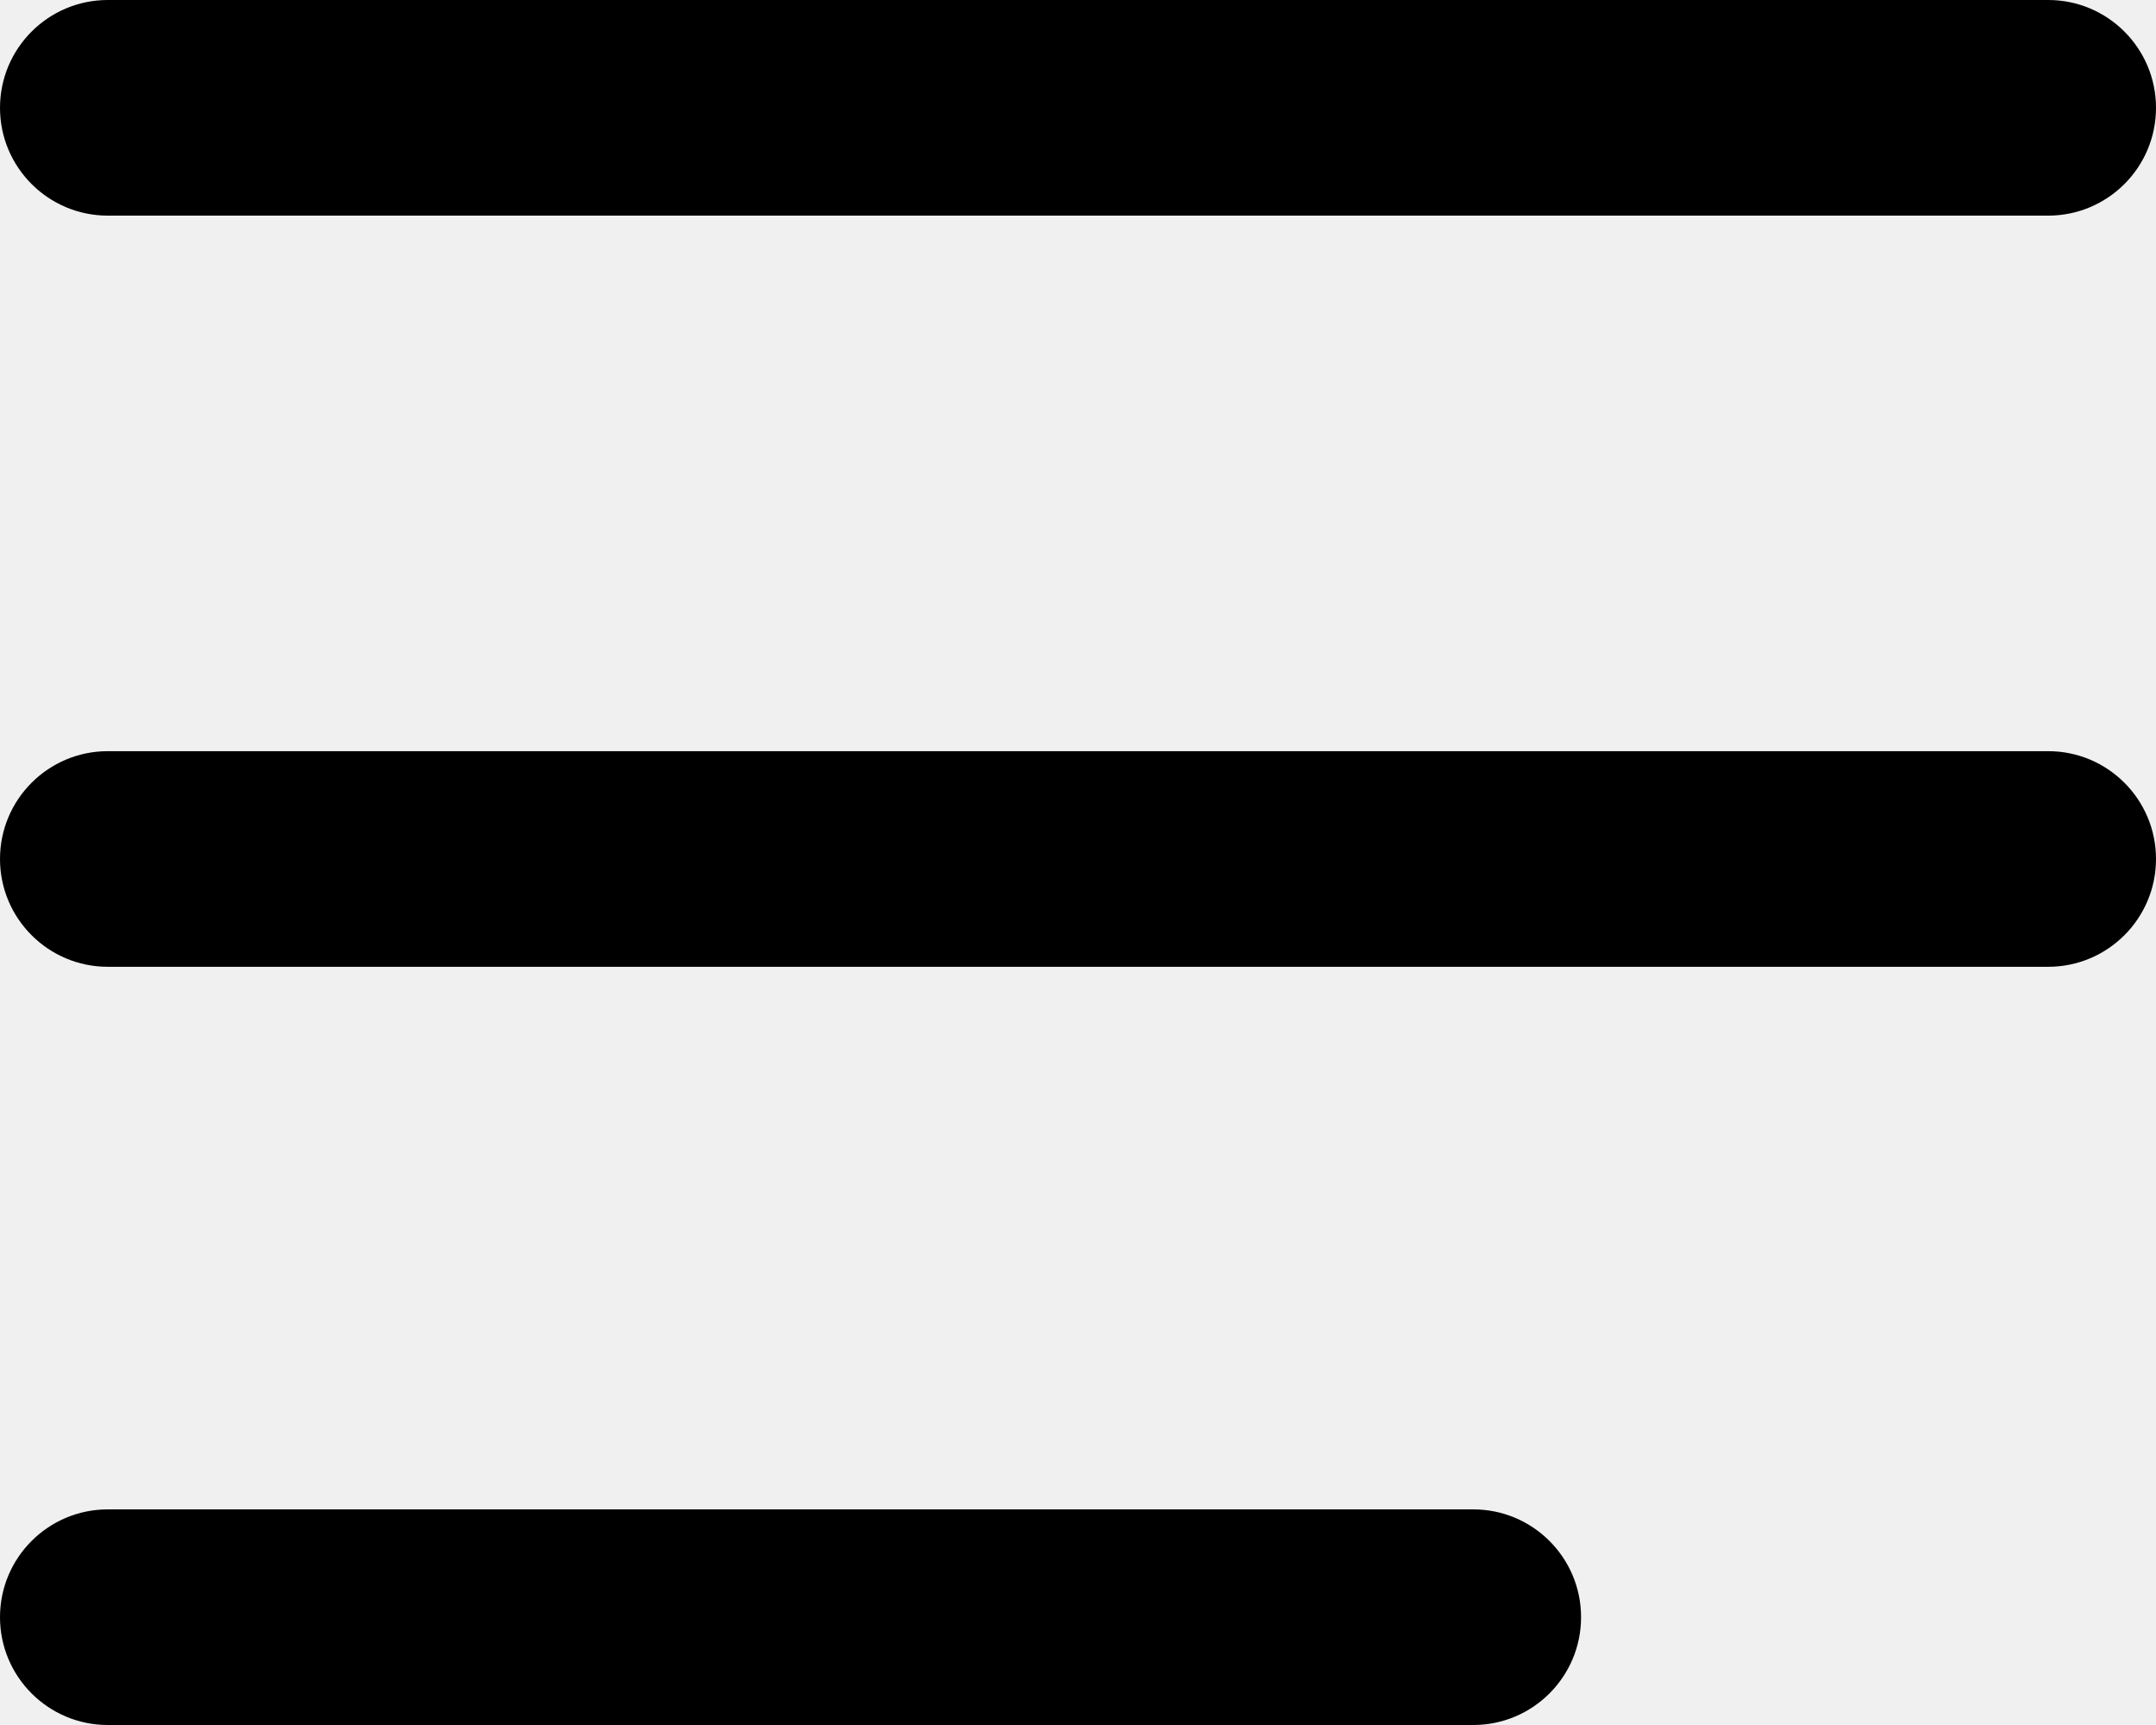
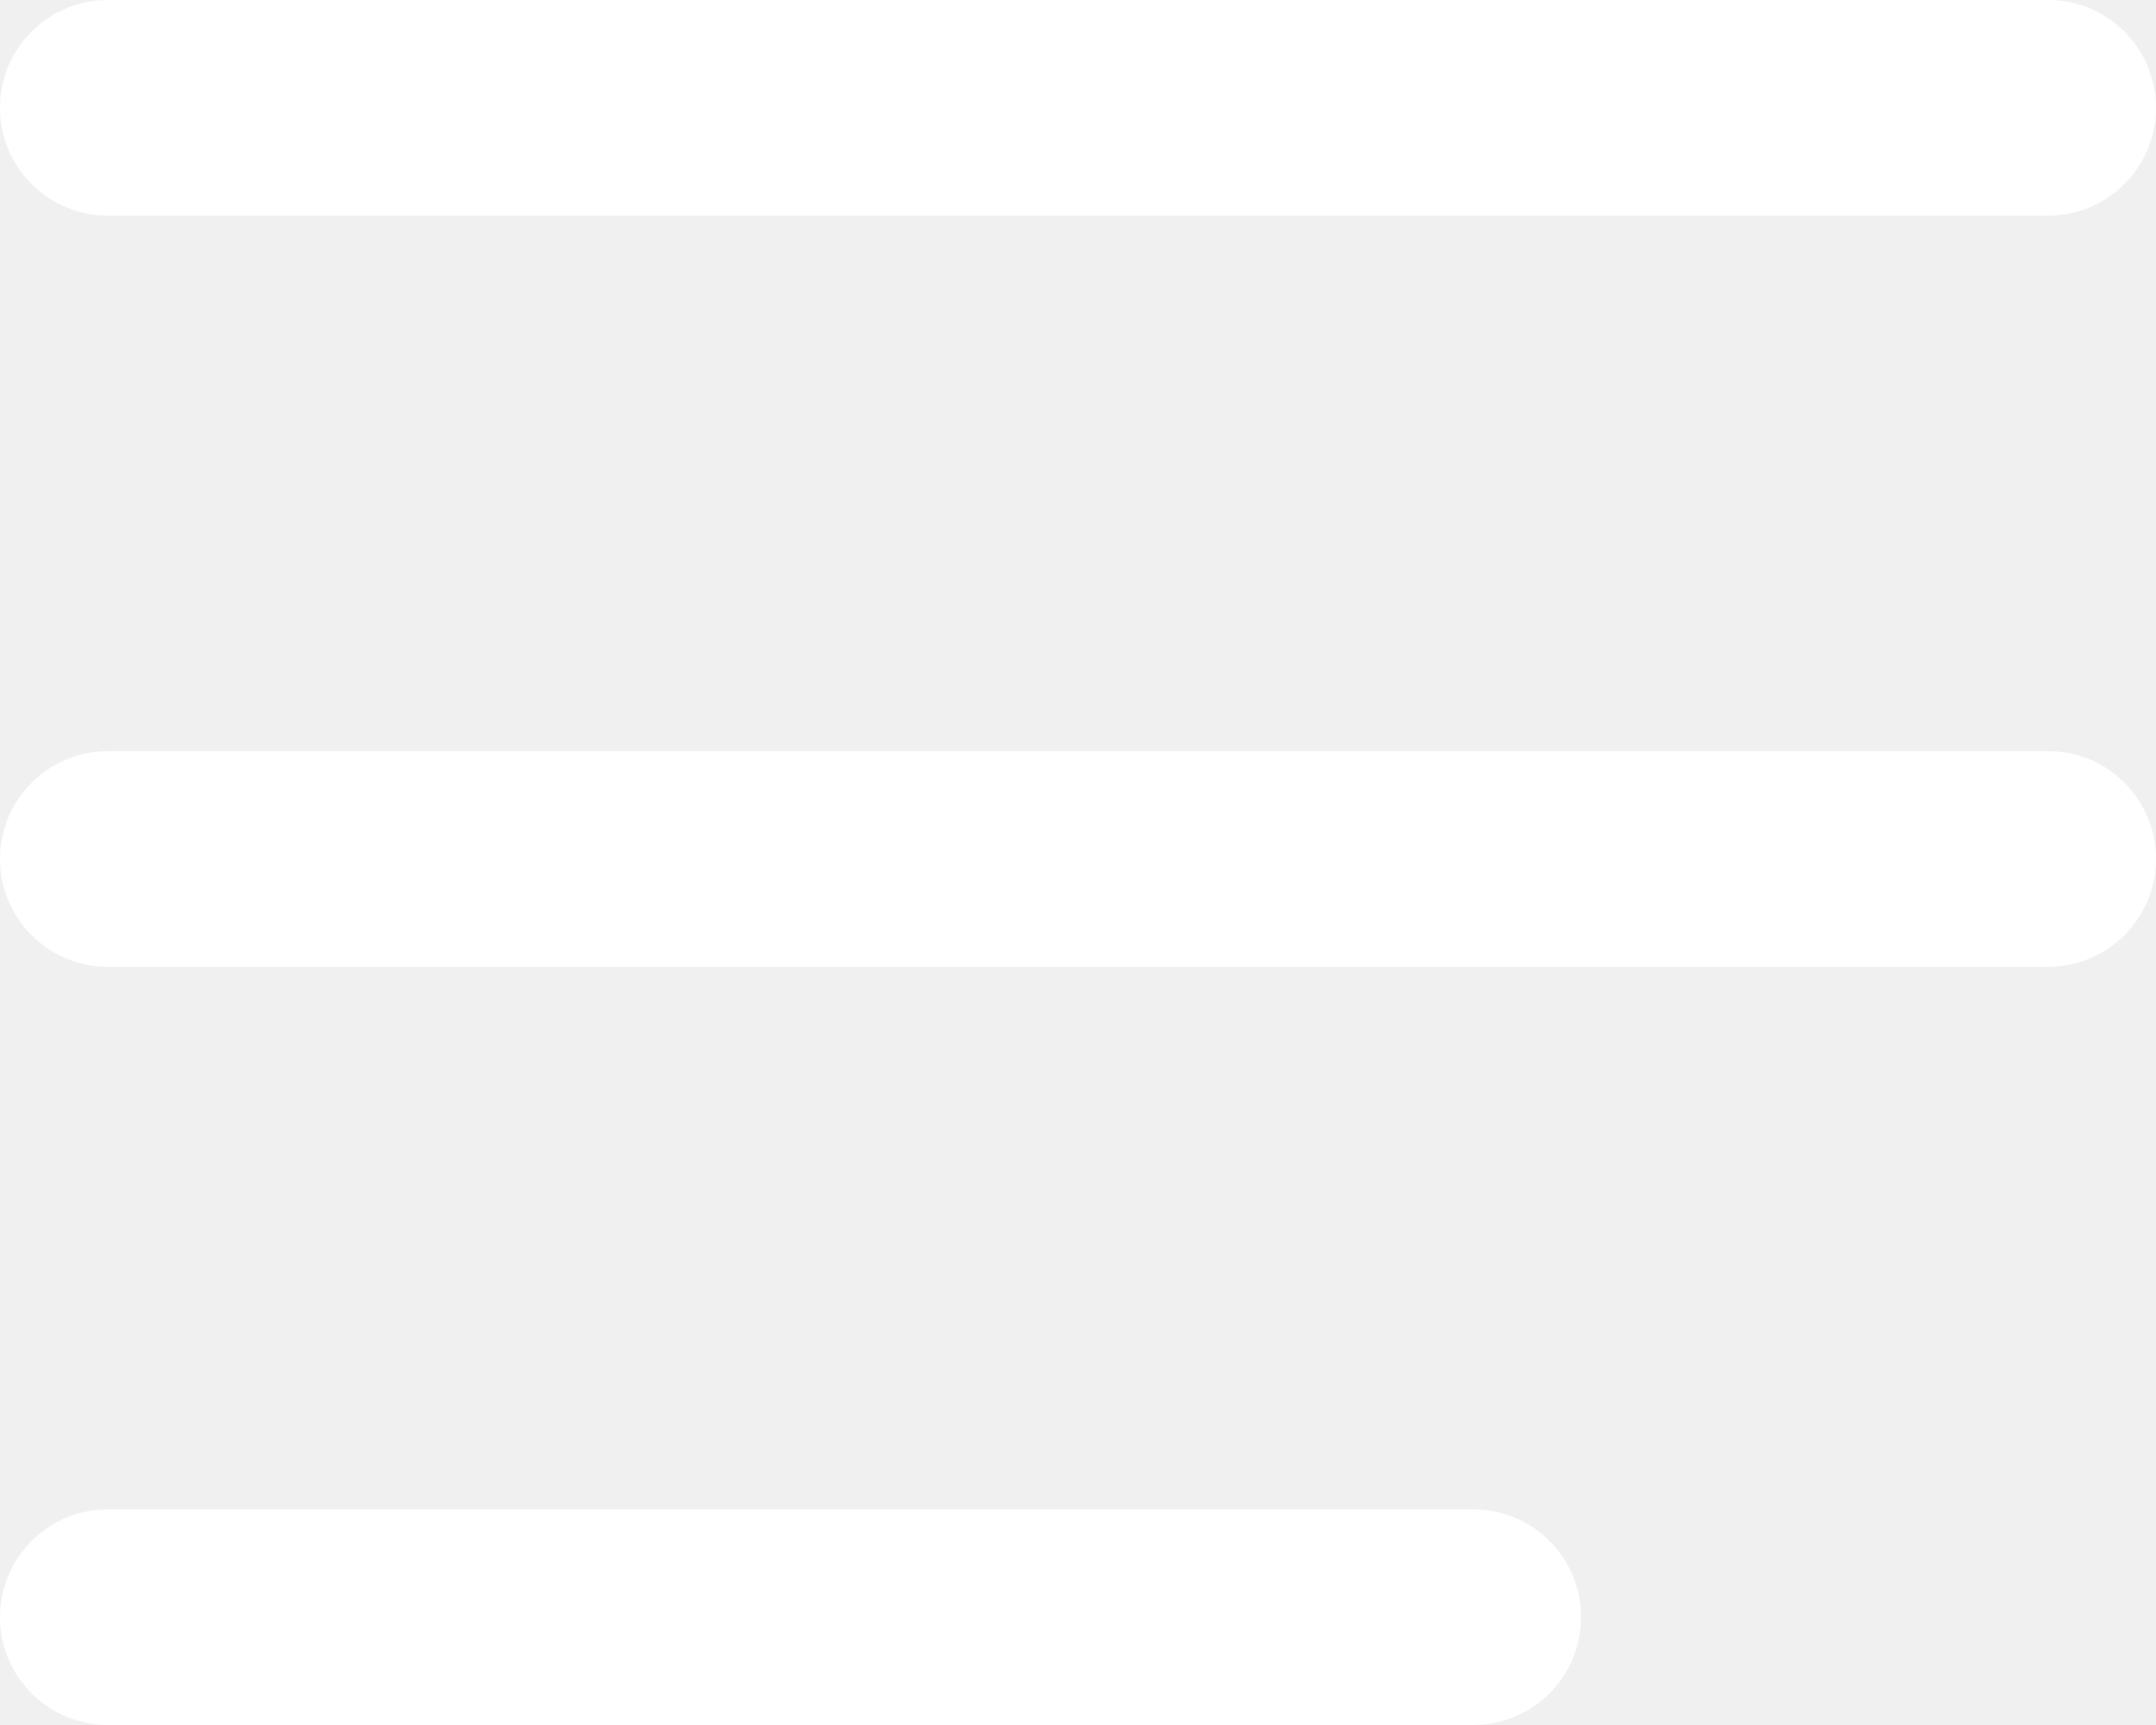
<svg xmlns="http://www.w3.org/2000/svg" width="30" height="24" viewBox="0 0 30 24" fill="none">
-   <path d="M28.5 0H1.5C0.672 0 0 0.672 0 1.5C0 2.328 0.672 3 1.5 3H28.5C29.328 3 30 2.328 30 1.5C30 0.672 29.328 0 28.5 0Z" fill="black" />
-   <path d="M28.5 10.451H1.5C0.672 10.451 0 11.123 0 11.951C0 12.779 0.672 13.451 1.5 13.451H28.5C29.328 13.451 30 12.779 30 11.951C30 11.123 29.328 10.451 28.5 10.451Z" fill="black" />
-   <path d="M20.5 21H1.5C0.672 21 0 21.672 0 22.5C0 23.328 0.672 24 1.5 24H20.5C21.328 24 22 23.328 22 22.5C22 21.672 21.328 21 20.5 21Z" fill="black" />
+   <path d="M28.5 0H1.5C0.672 0 0 0.672 0 1.5C0 2.328 0.672 3 1.5 3H28.5C29.328 3 30 2.328 30 1.5C30 0.672 29.328 0 28.5 0Z" fill="white" />
+   <path d="M28.5 10.451H1.5C0.672 10.451 0 11.123 0 11.951C0 12.779 0.672 13.451 1.5 13.451H28.5C29.328 13.451 30 12.779 30 11.951C30 11.123 29.328 10.451 28.5 10.451Z" fill="white" />
+   <path d="M20.5 21H1.5C0.672 21 0 21.672 0 22.5C0 23.328 0.672 24 1.5 24H20.5C21.328 24 22 23.328 22 22.5C22 21.672 21.328 21 20.5 21Z" fill="white" />
</svg>
